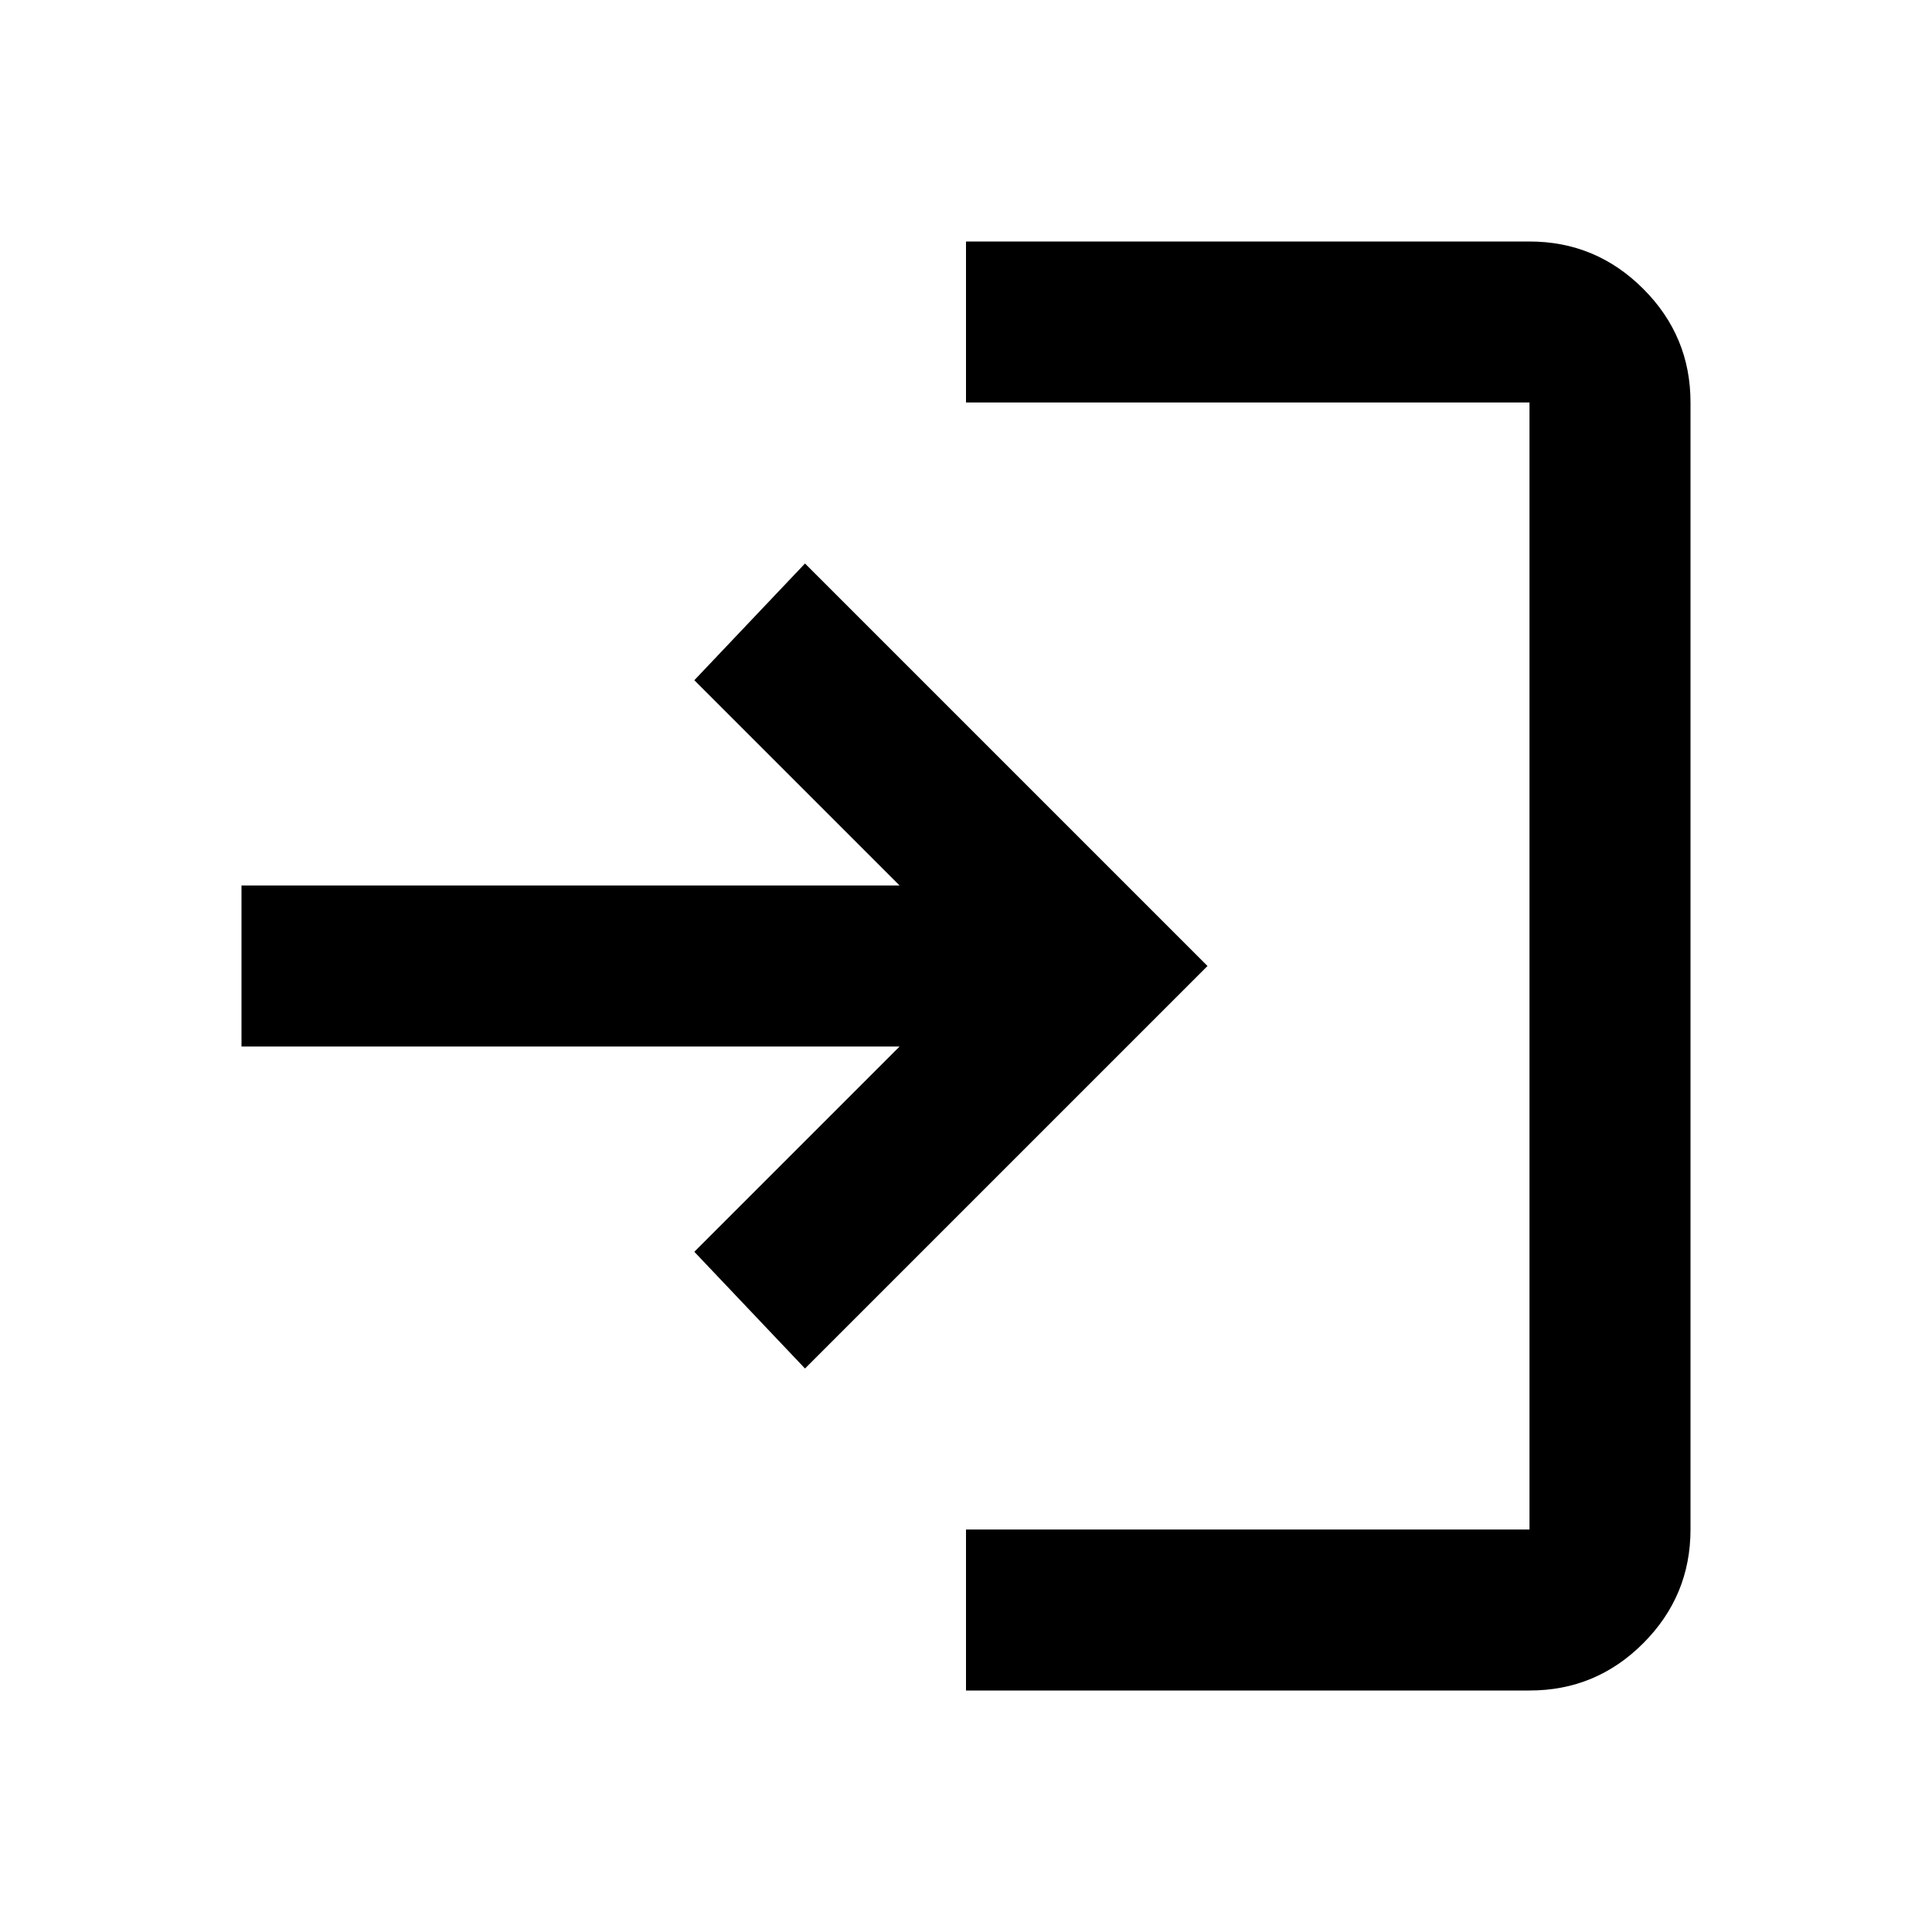
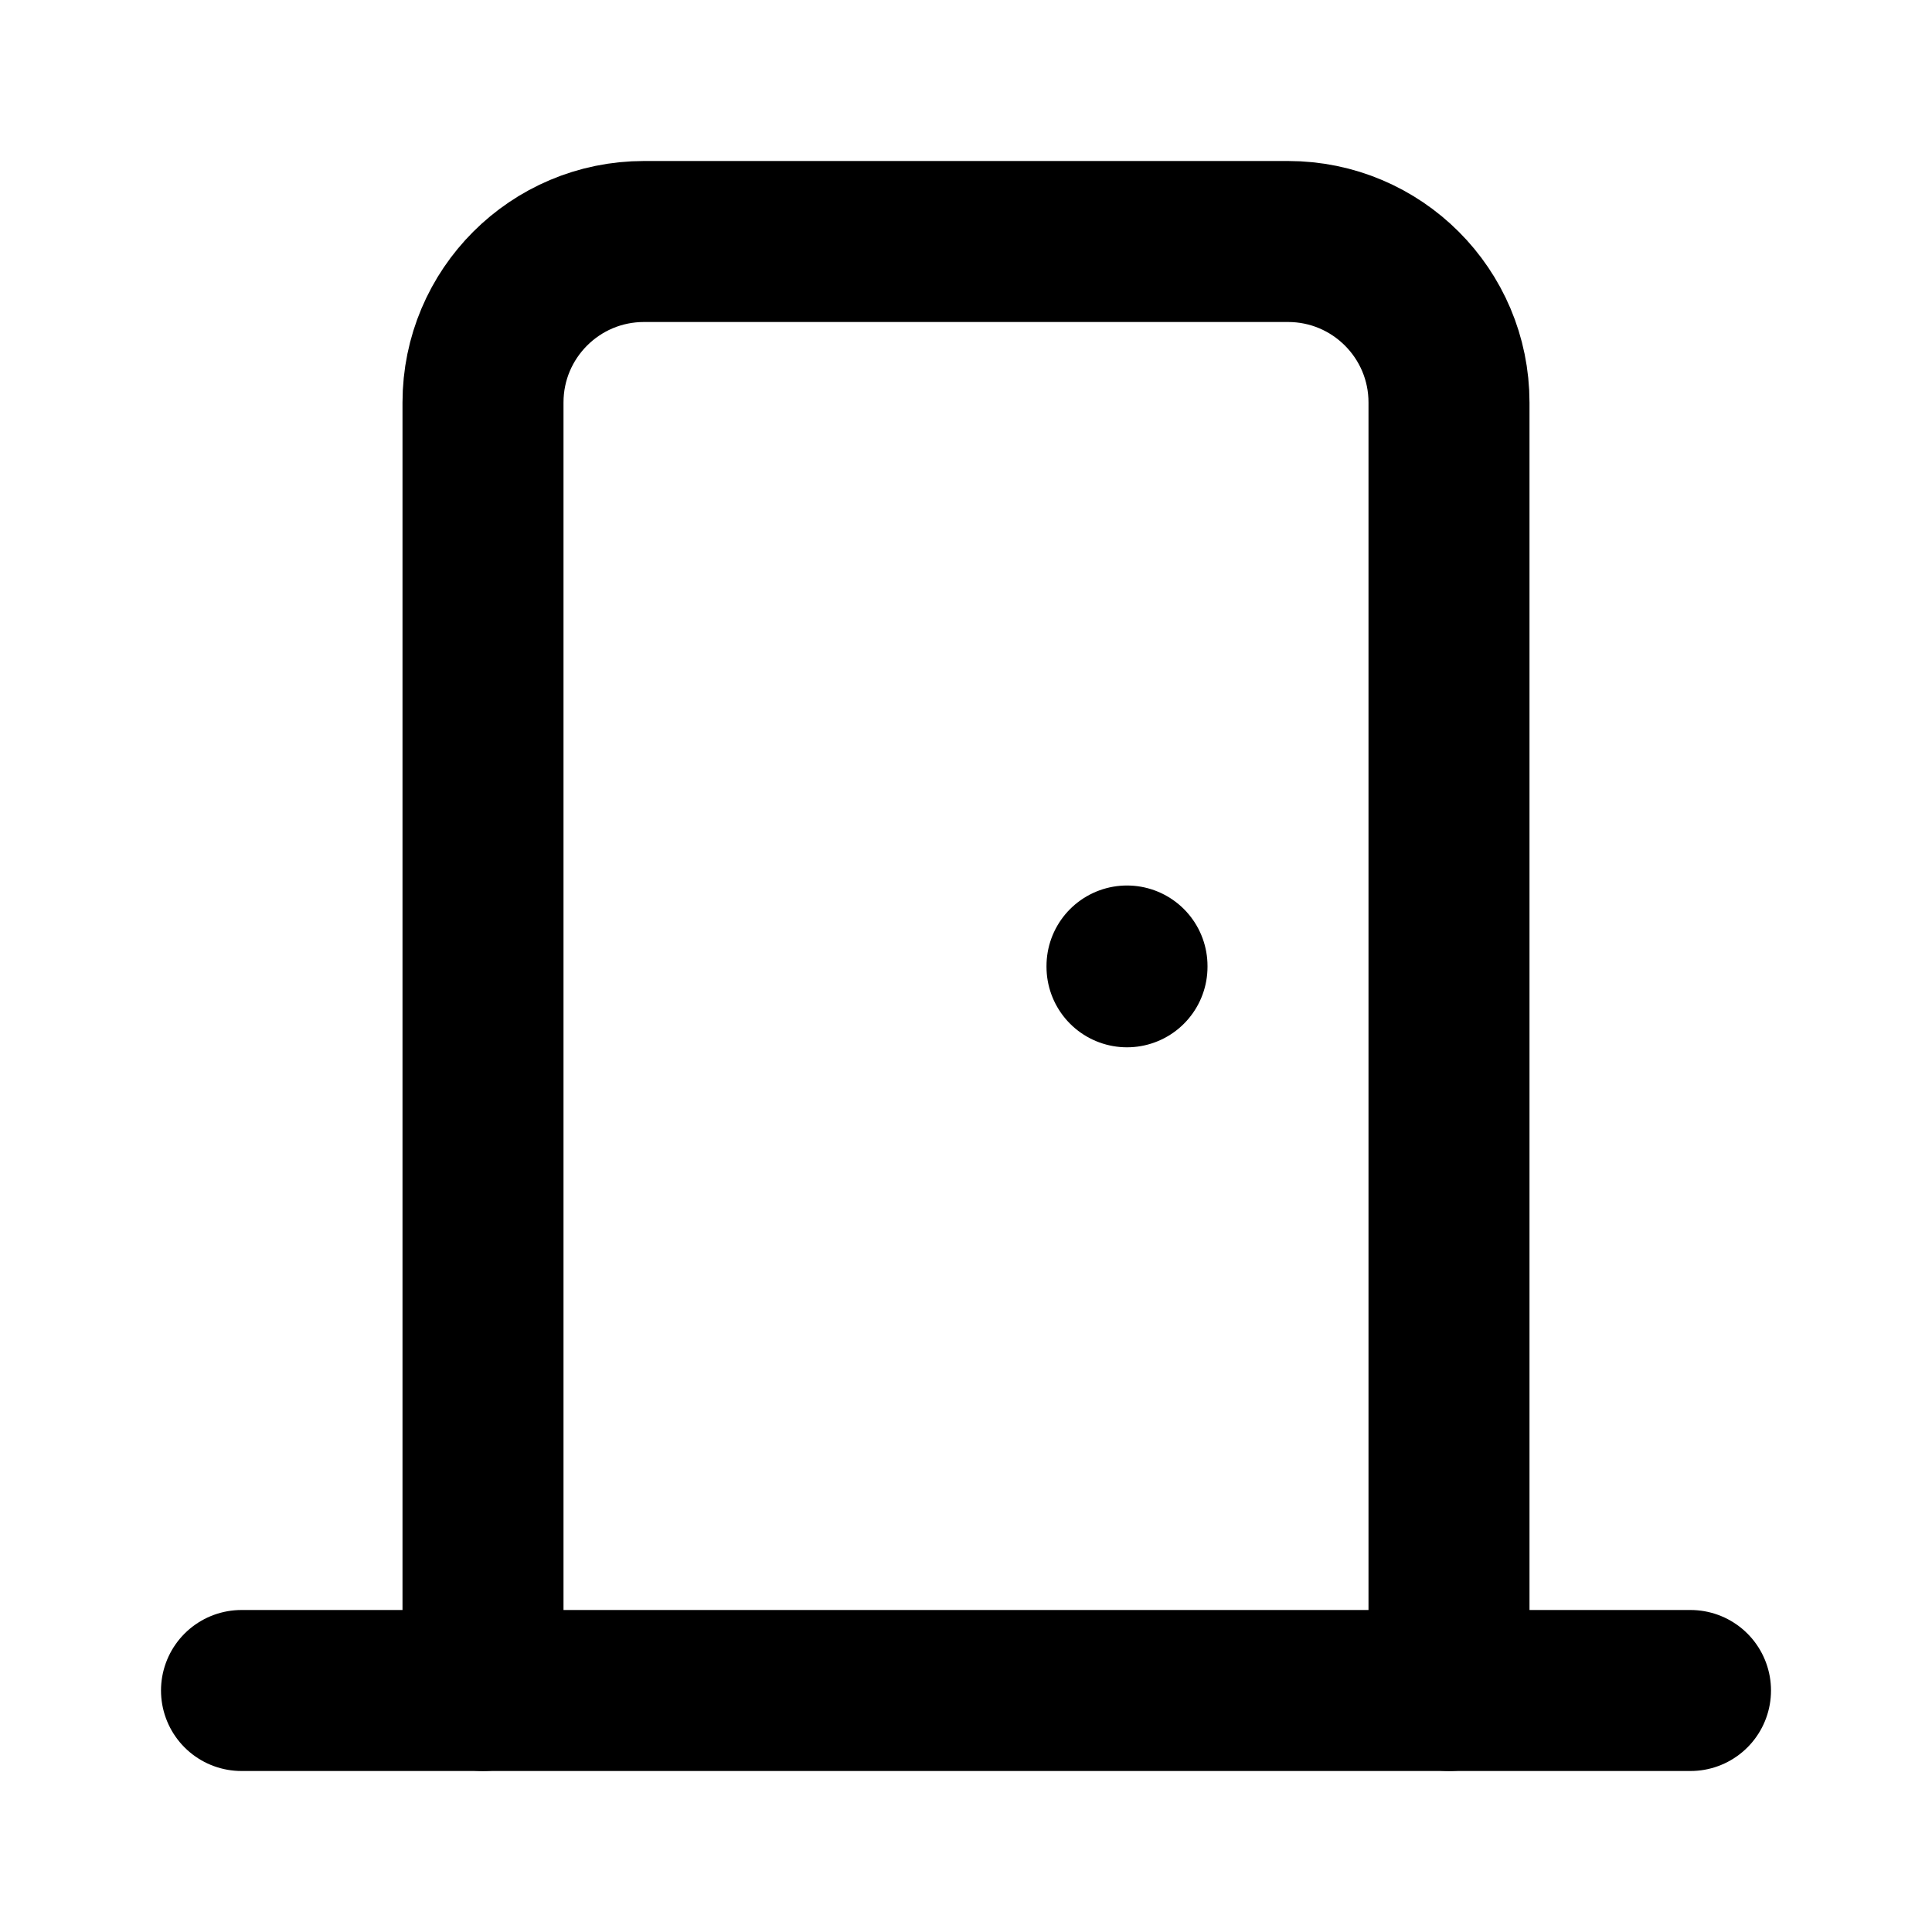
- <svg xmlns="http://www.w3.org/2000/svg" width="1em" height="1em" viewBox="0 0 24 24">
-   <path fill="currentColor" d="M12 21v-2h7V5h-7V3h7q.825 0 1.413.588T21 5v14q0 .825-.587 1.413T19 21zm-2-4l-1.375-1.45l2.55-2.55H3v-2h8.175l-2.55-2.55L10 7l5 5z" />
+ <svg xmlns="http://www.w3.org/2000/svg" viewBox="0 0 24 24" fill="none" stroke="currentColor" stroke-width="2" stroke-linecap="round" stroke-linejoin="round" class="icon icon-tabler icons-tabler-outline icon-tabler-door">
+   <path stroke="none" d="M0 0h24v24H0z" fill="none" />
+   <path d="M14 12v.01" />
+   <path d="M3 21h18" />
+   <path d="M6 21v-16a2 2 0 0 1 2 -2h8a2 2 0 0 1 2 2v16" />
</svg>
